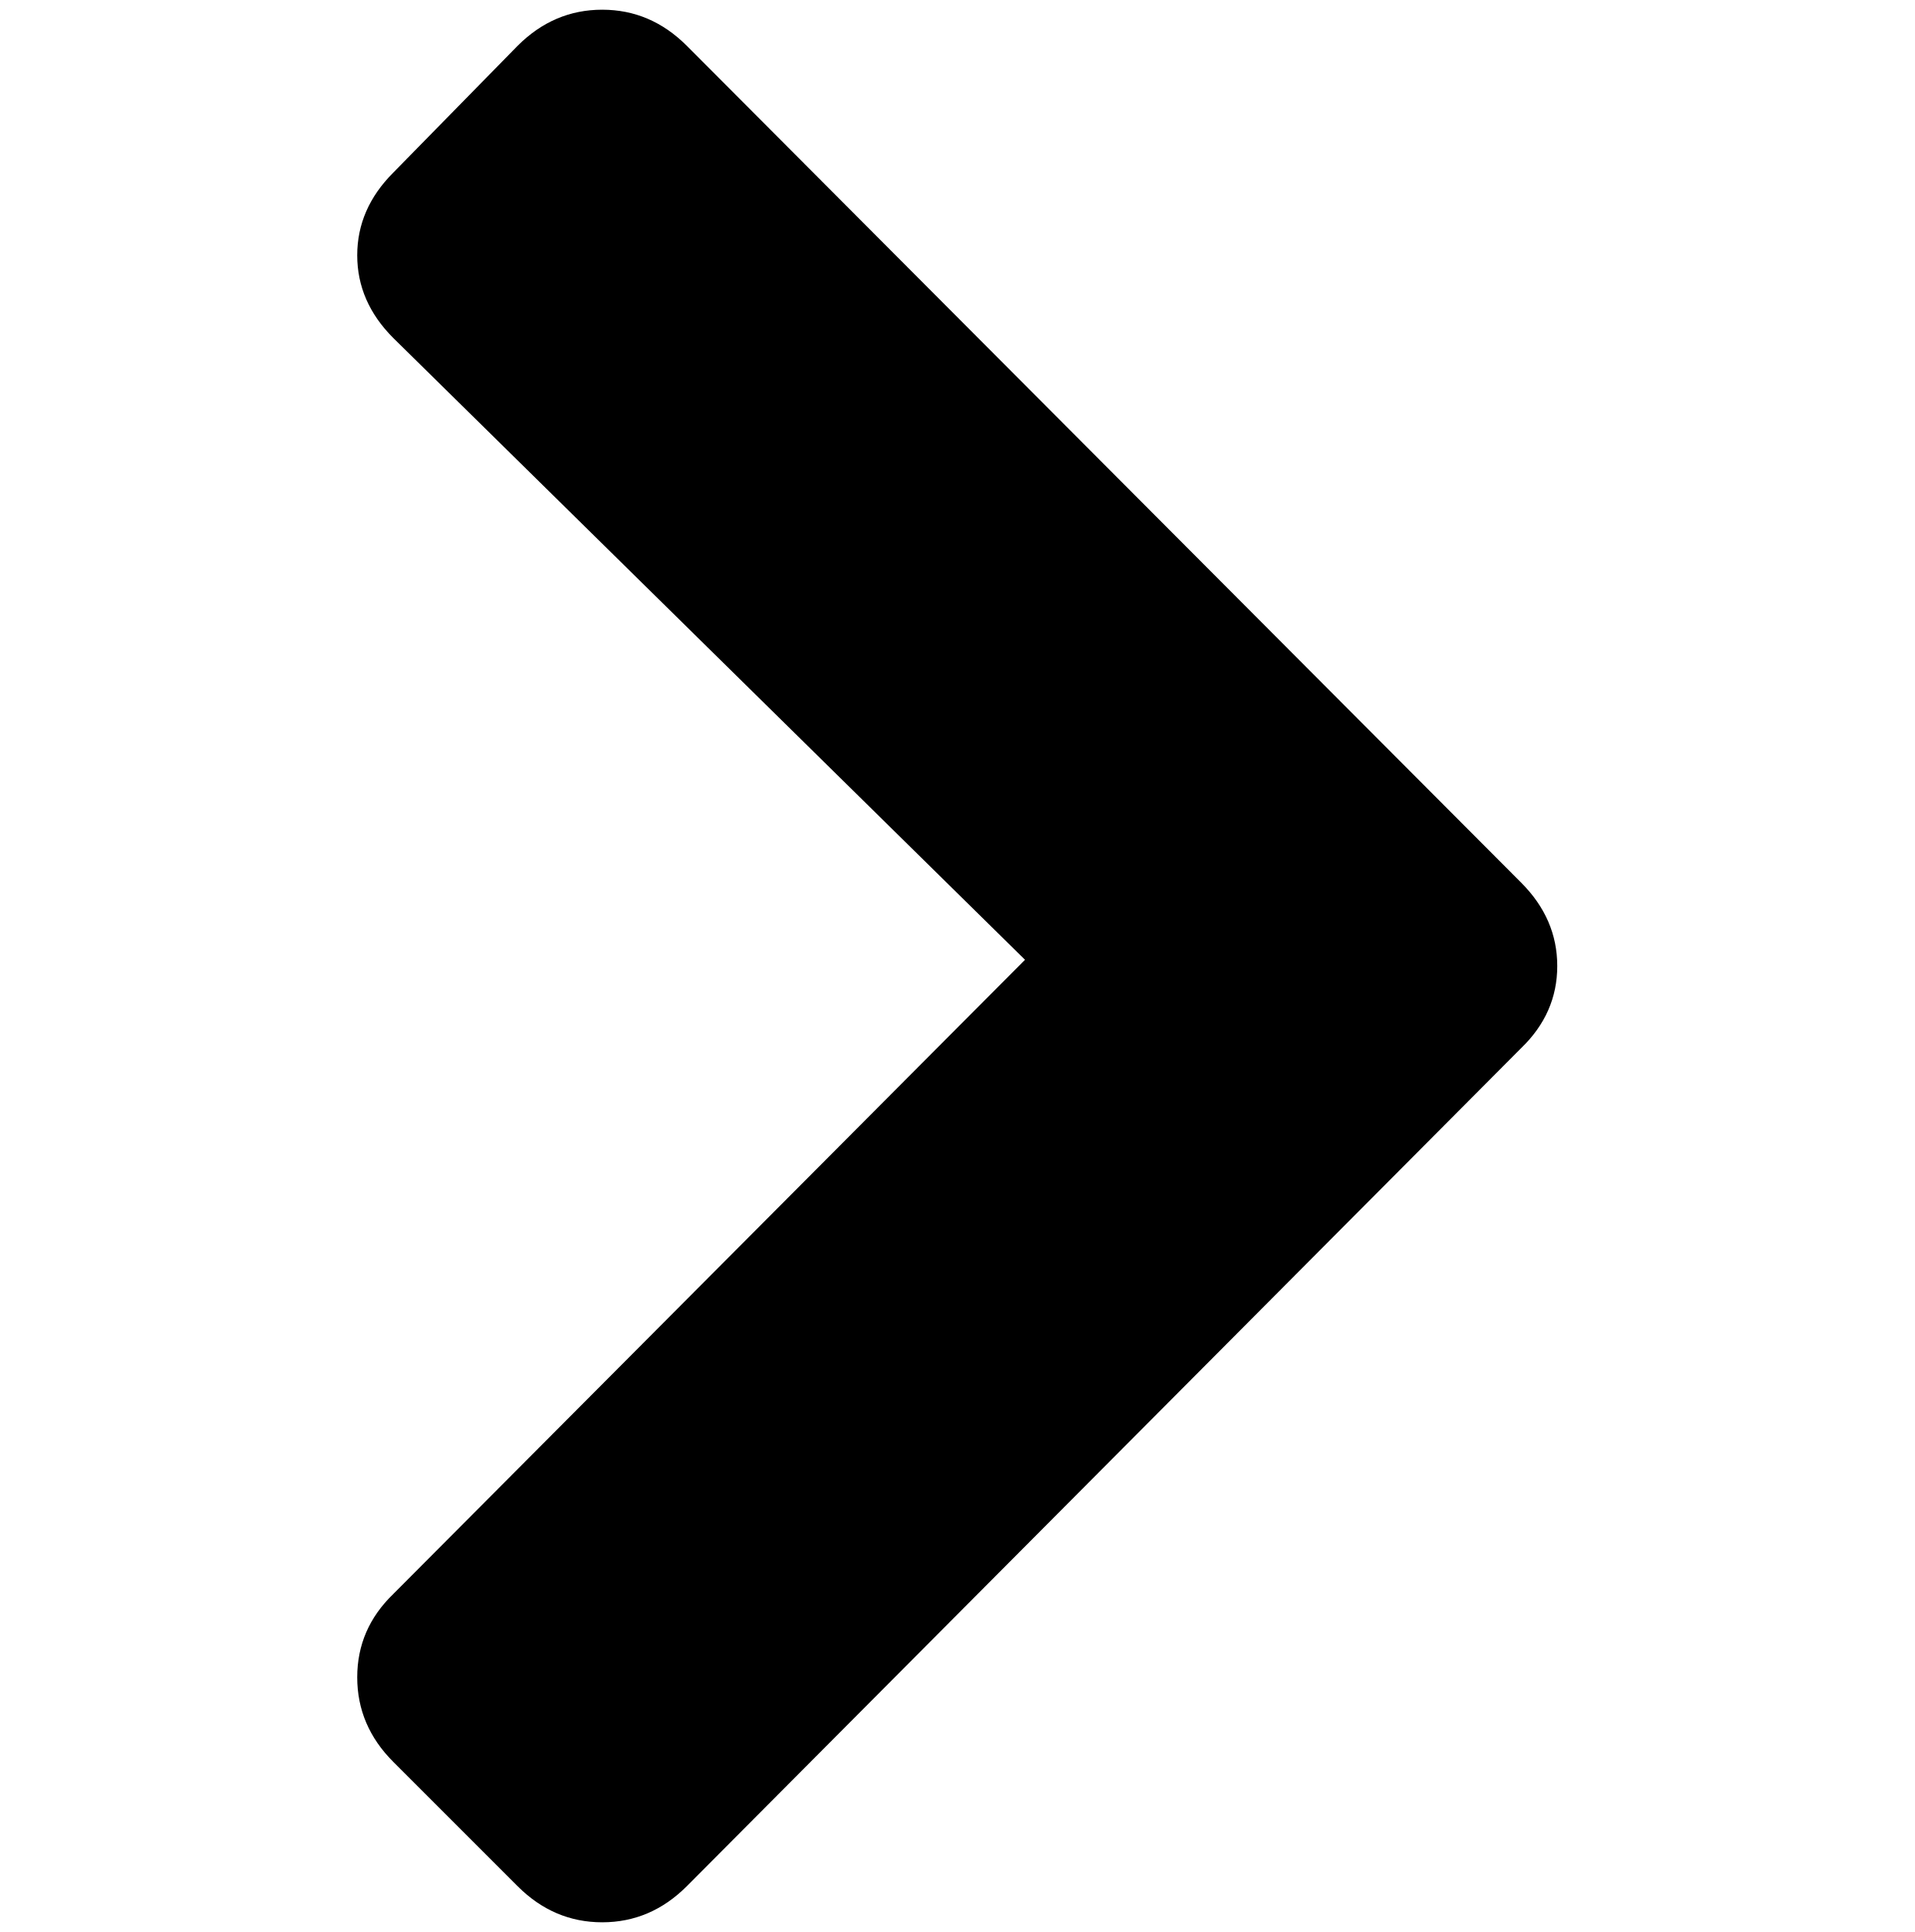
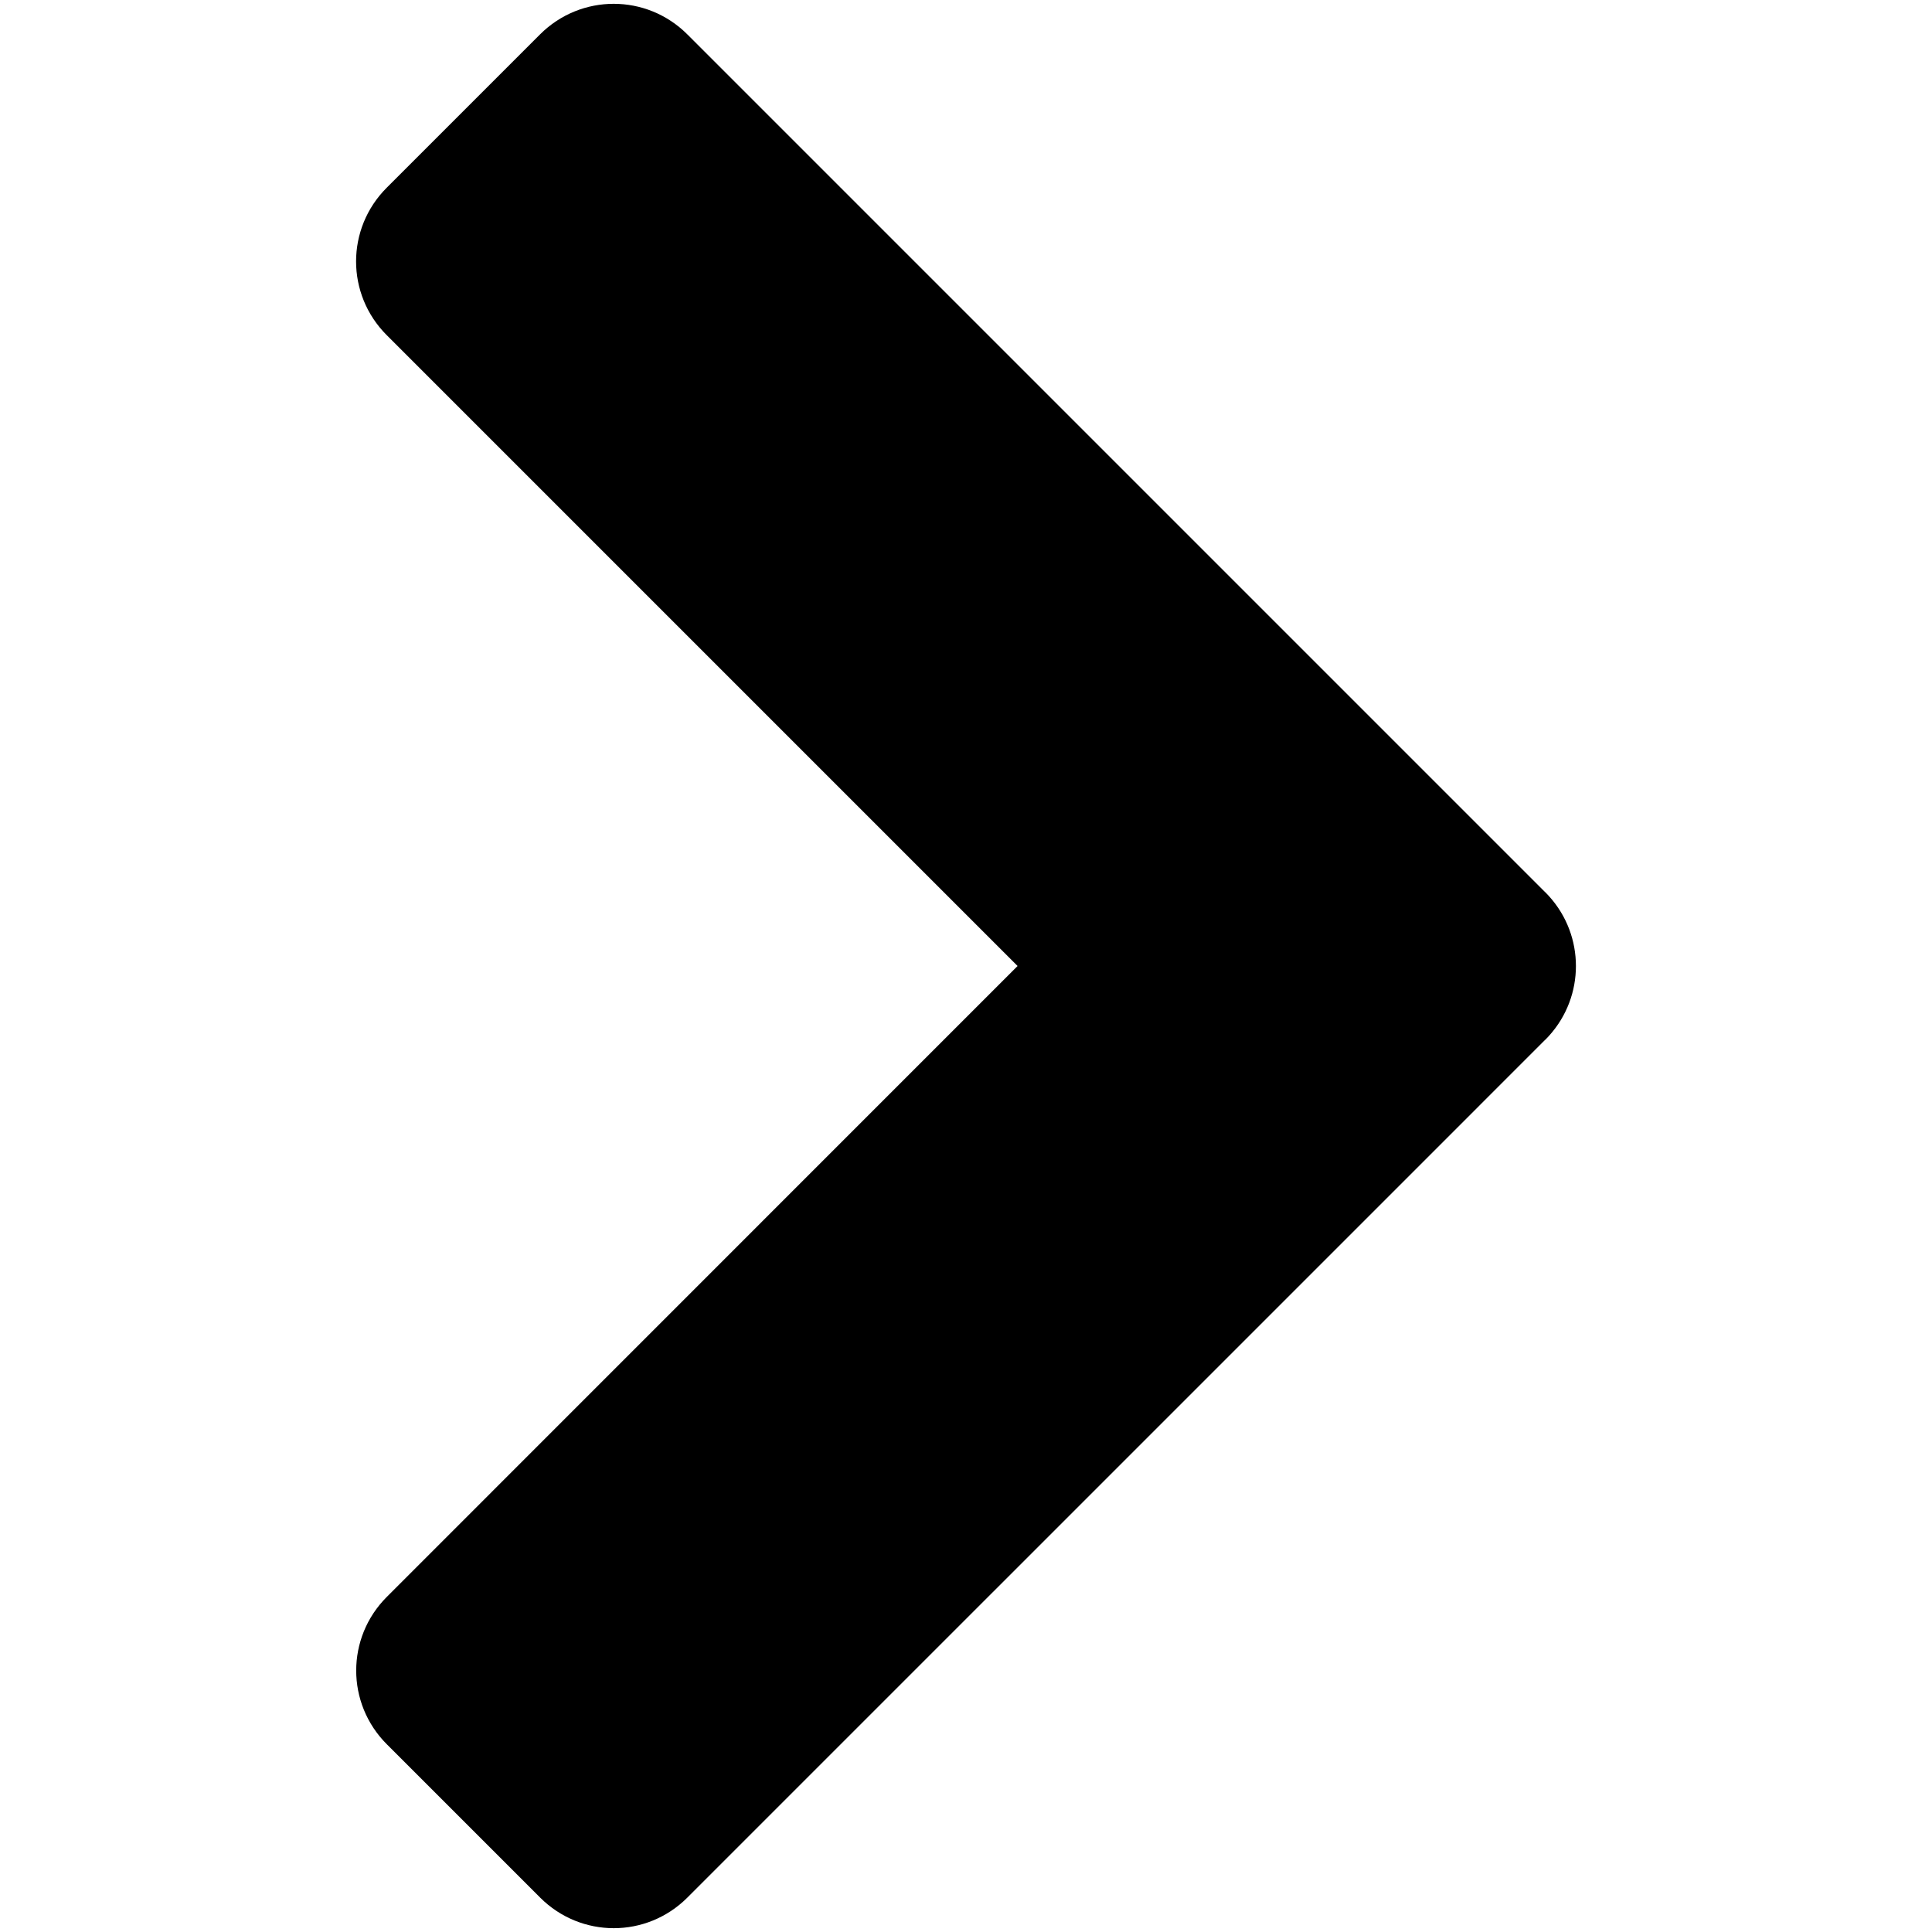
- <svg xmlns="http://www.w3.org/2000/svg" width="987.979" height="997.019" id="svg2" version="1.0">
+ <svg xmlns="http://www.w3.org/2000/svg" width="512" height="512" id="svg2" version="1.0">
  <defs id="defs4" />
-   <g id="layer1" transform="translate(-374.2178,422.7827)">
+   <g id="layer1" transform="translate(-374.2178,-62.23637)">
    <g style="font-size:1353.902px;font-style:italic;font-variant:normal;font-weight:normal;font-stretch:normal;line-height:125%;letter-spacing:0px;word-spacing:0px;fill:#000000;fill-opacity:1;stroke:none;font-family:Serif;-inkscape-font-specification:Serif Italic" id="text10546">
-       <g id="g11597" transform="matrix(-0.6417425,0,0,0.6417425,1177.848,-415.2062)">
-         <path id="path11599" d="m 0,765 q 0,38 29,66 l 671,674 q 29,29 68,29 39,0 68,-29 l 100,-100 q 29,-29 29,-68 0,-39 -29,-67 L 428,760 936,260 Q 965,231 965,193.5 965,156 936,127 L 836,25 Q 807,-4 768,-4 729,-4 700,25 L 29,698 Q 0,727 0,765 z" style="fill:currentColor" />
-       </g>
+       <path style="font-size:1353.902px;font-style:italic;font-variant:normal;font-weight:normal;font-stretch:normal;line-height:125%;letter-spacing:0px;word-spacing:0px;fill:#000000;fill-opacity:1;stroke:none;font-family:Serif;-inkscape-font-specification:Serif Italic" d="m 791.854,318.236 c 0,-6.619 -2.37,-13.241 -7.125,-18.5 -0.317,-0.351 -0.631,-0.693 -0.969,-1.031 l -0.031,0 -40.625,-40.625 -186.719,-186.719 c -10.82,-10.82 -28.242,-10.82 -39.062,0 l -40.625,40.625 c -10.82,10.82 -10.82,28.242 0,39.062 l 167.188,167.188 -167.156,167.188 c -10.82,10.82 -10.82,28.242 0,39.062 l 40.625,40.625 c 10.82,10.82 28.211,10.82 39.031,0 l 186.719,-186.719 40.625,-40.625 0.031,0 c 0.338,-0.338 0.652,-0.681 0.969,-1.031 4.755,-5.259 7.125,-11.881 7.125,-18.5 z" id="path2994" />
    </g>
  </g>
</svg>
